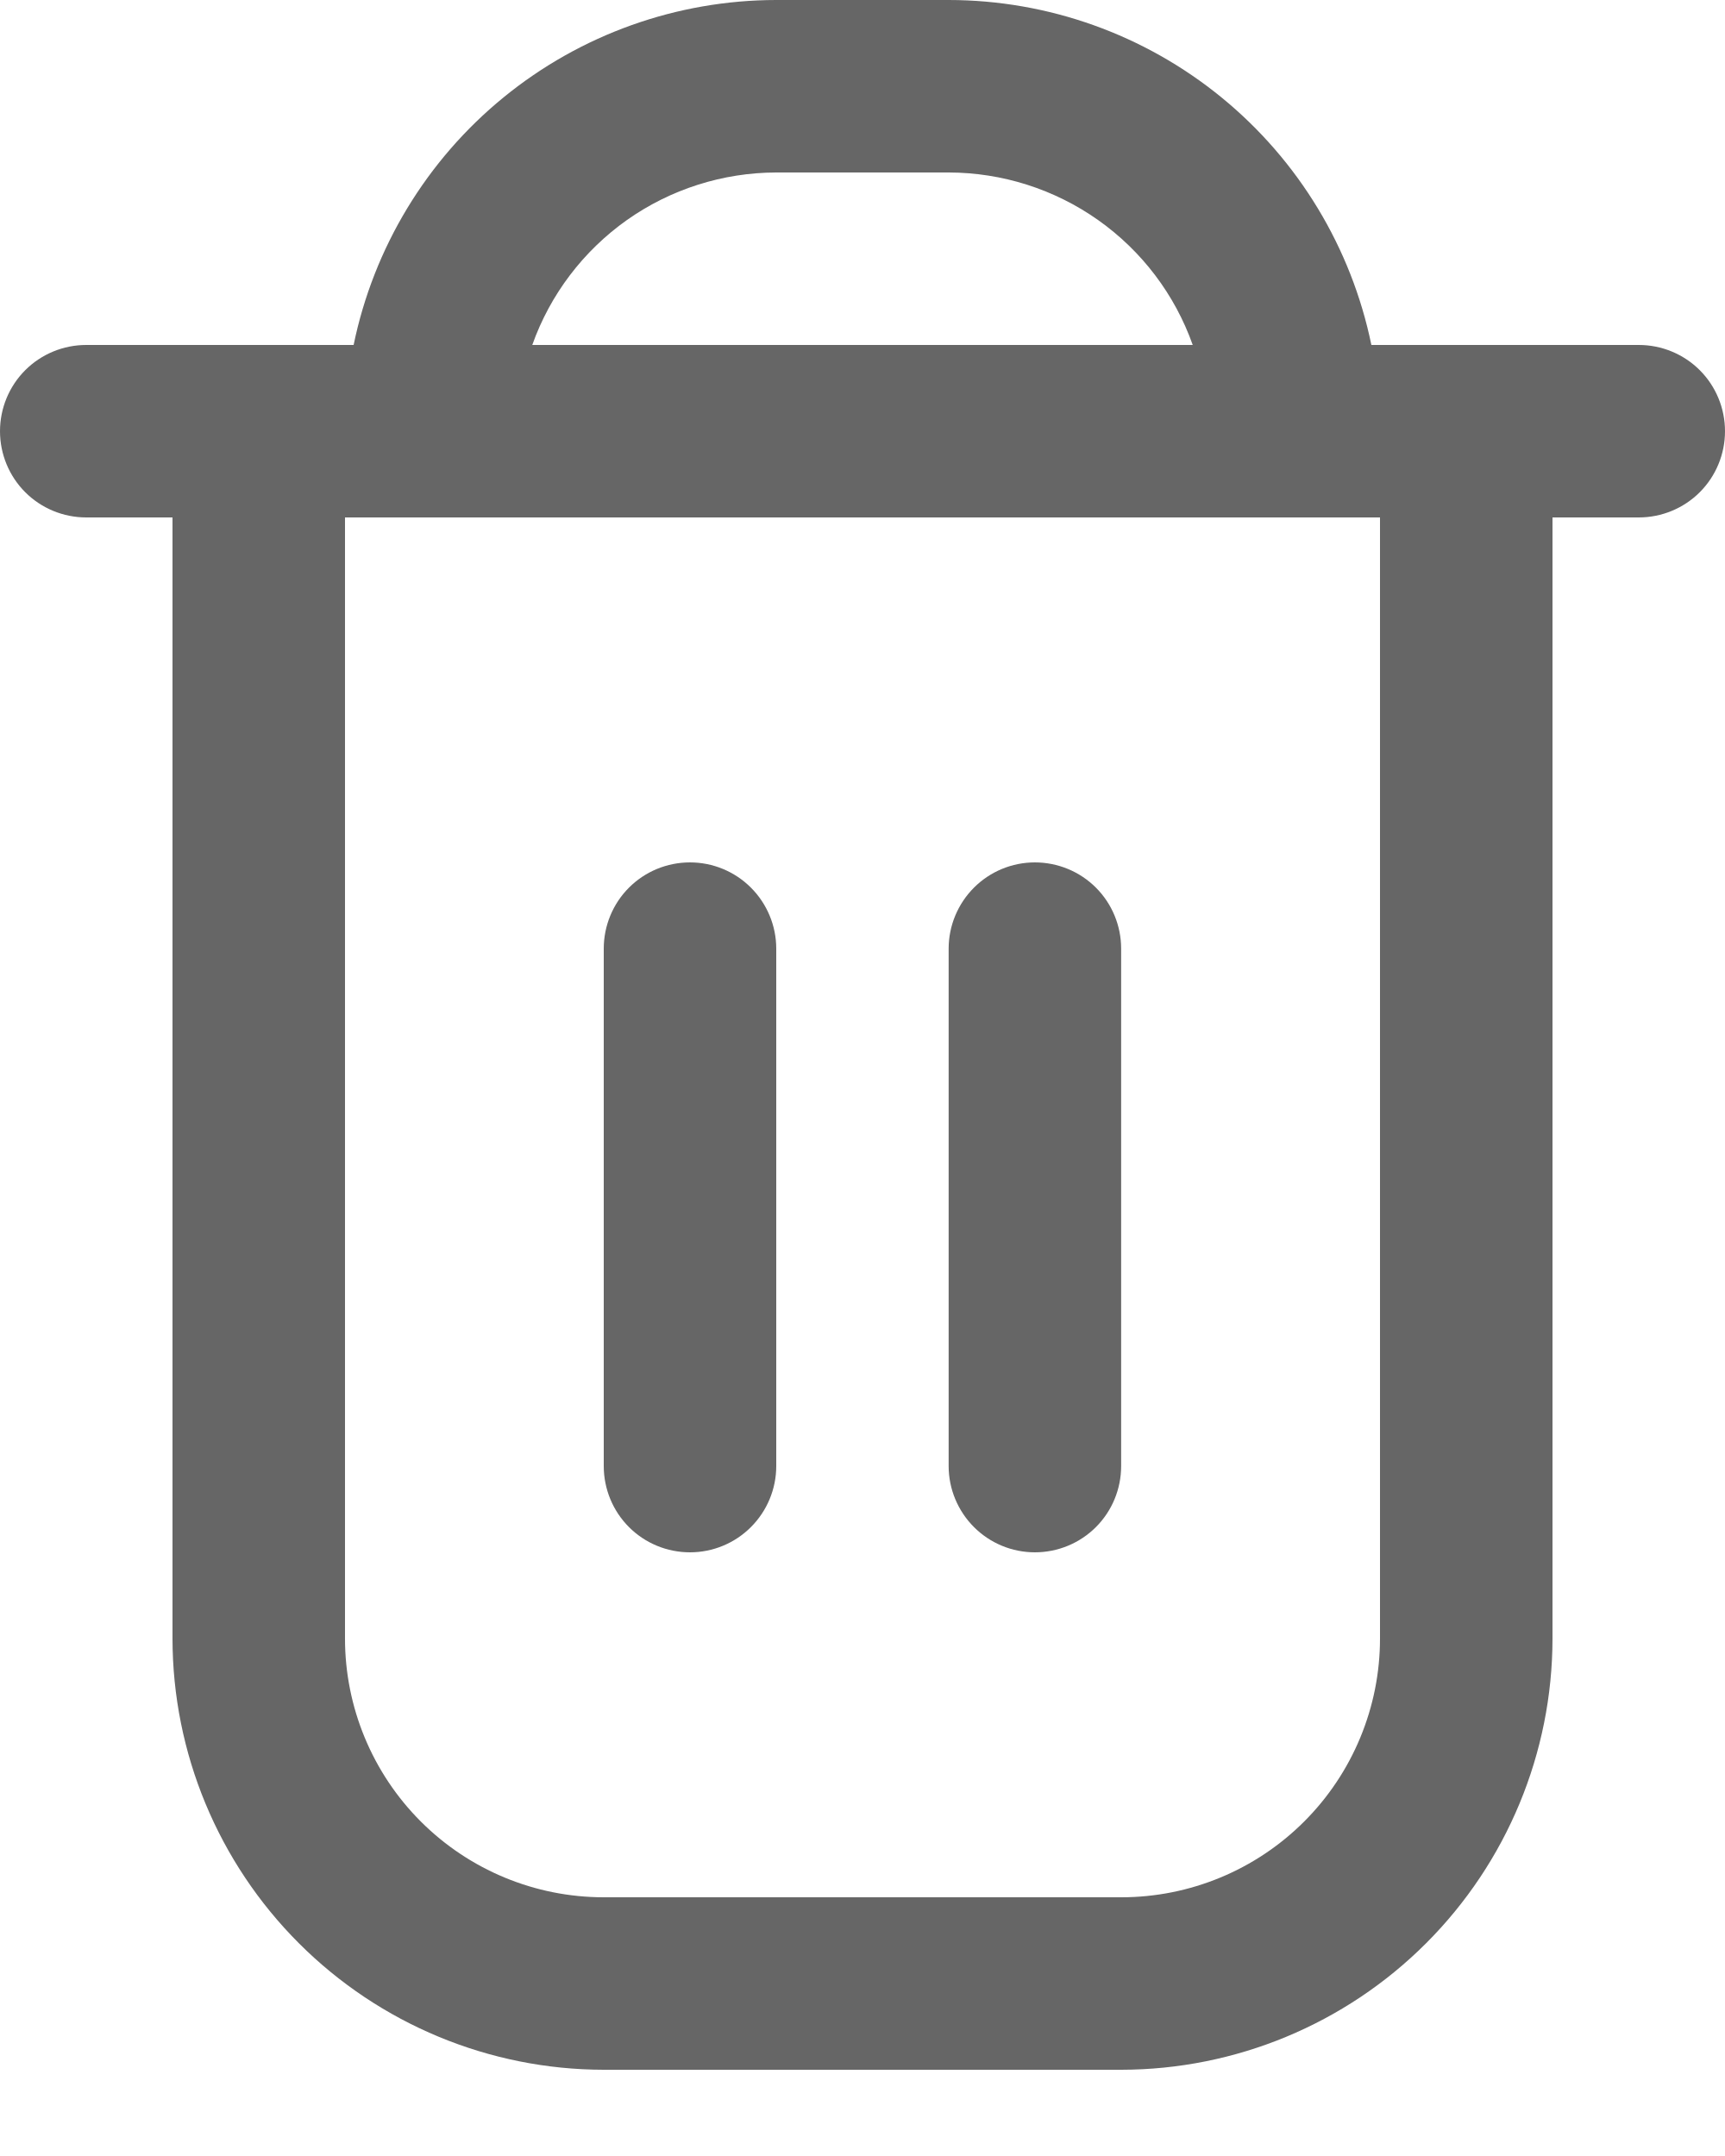
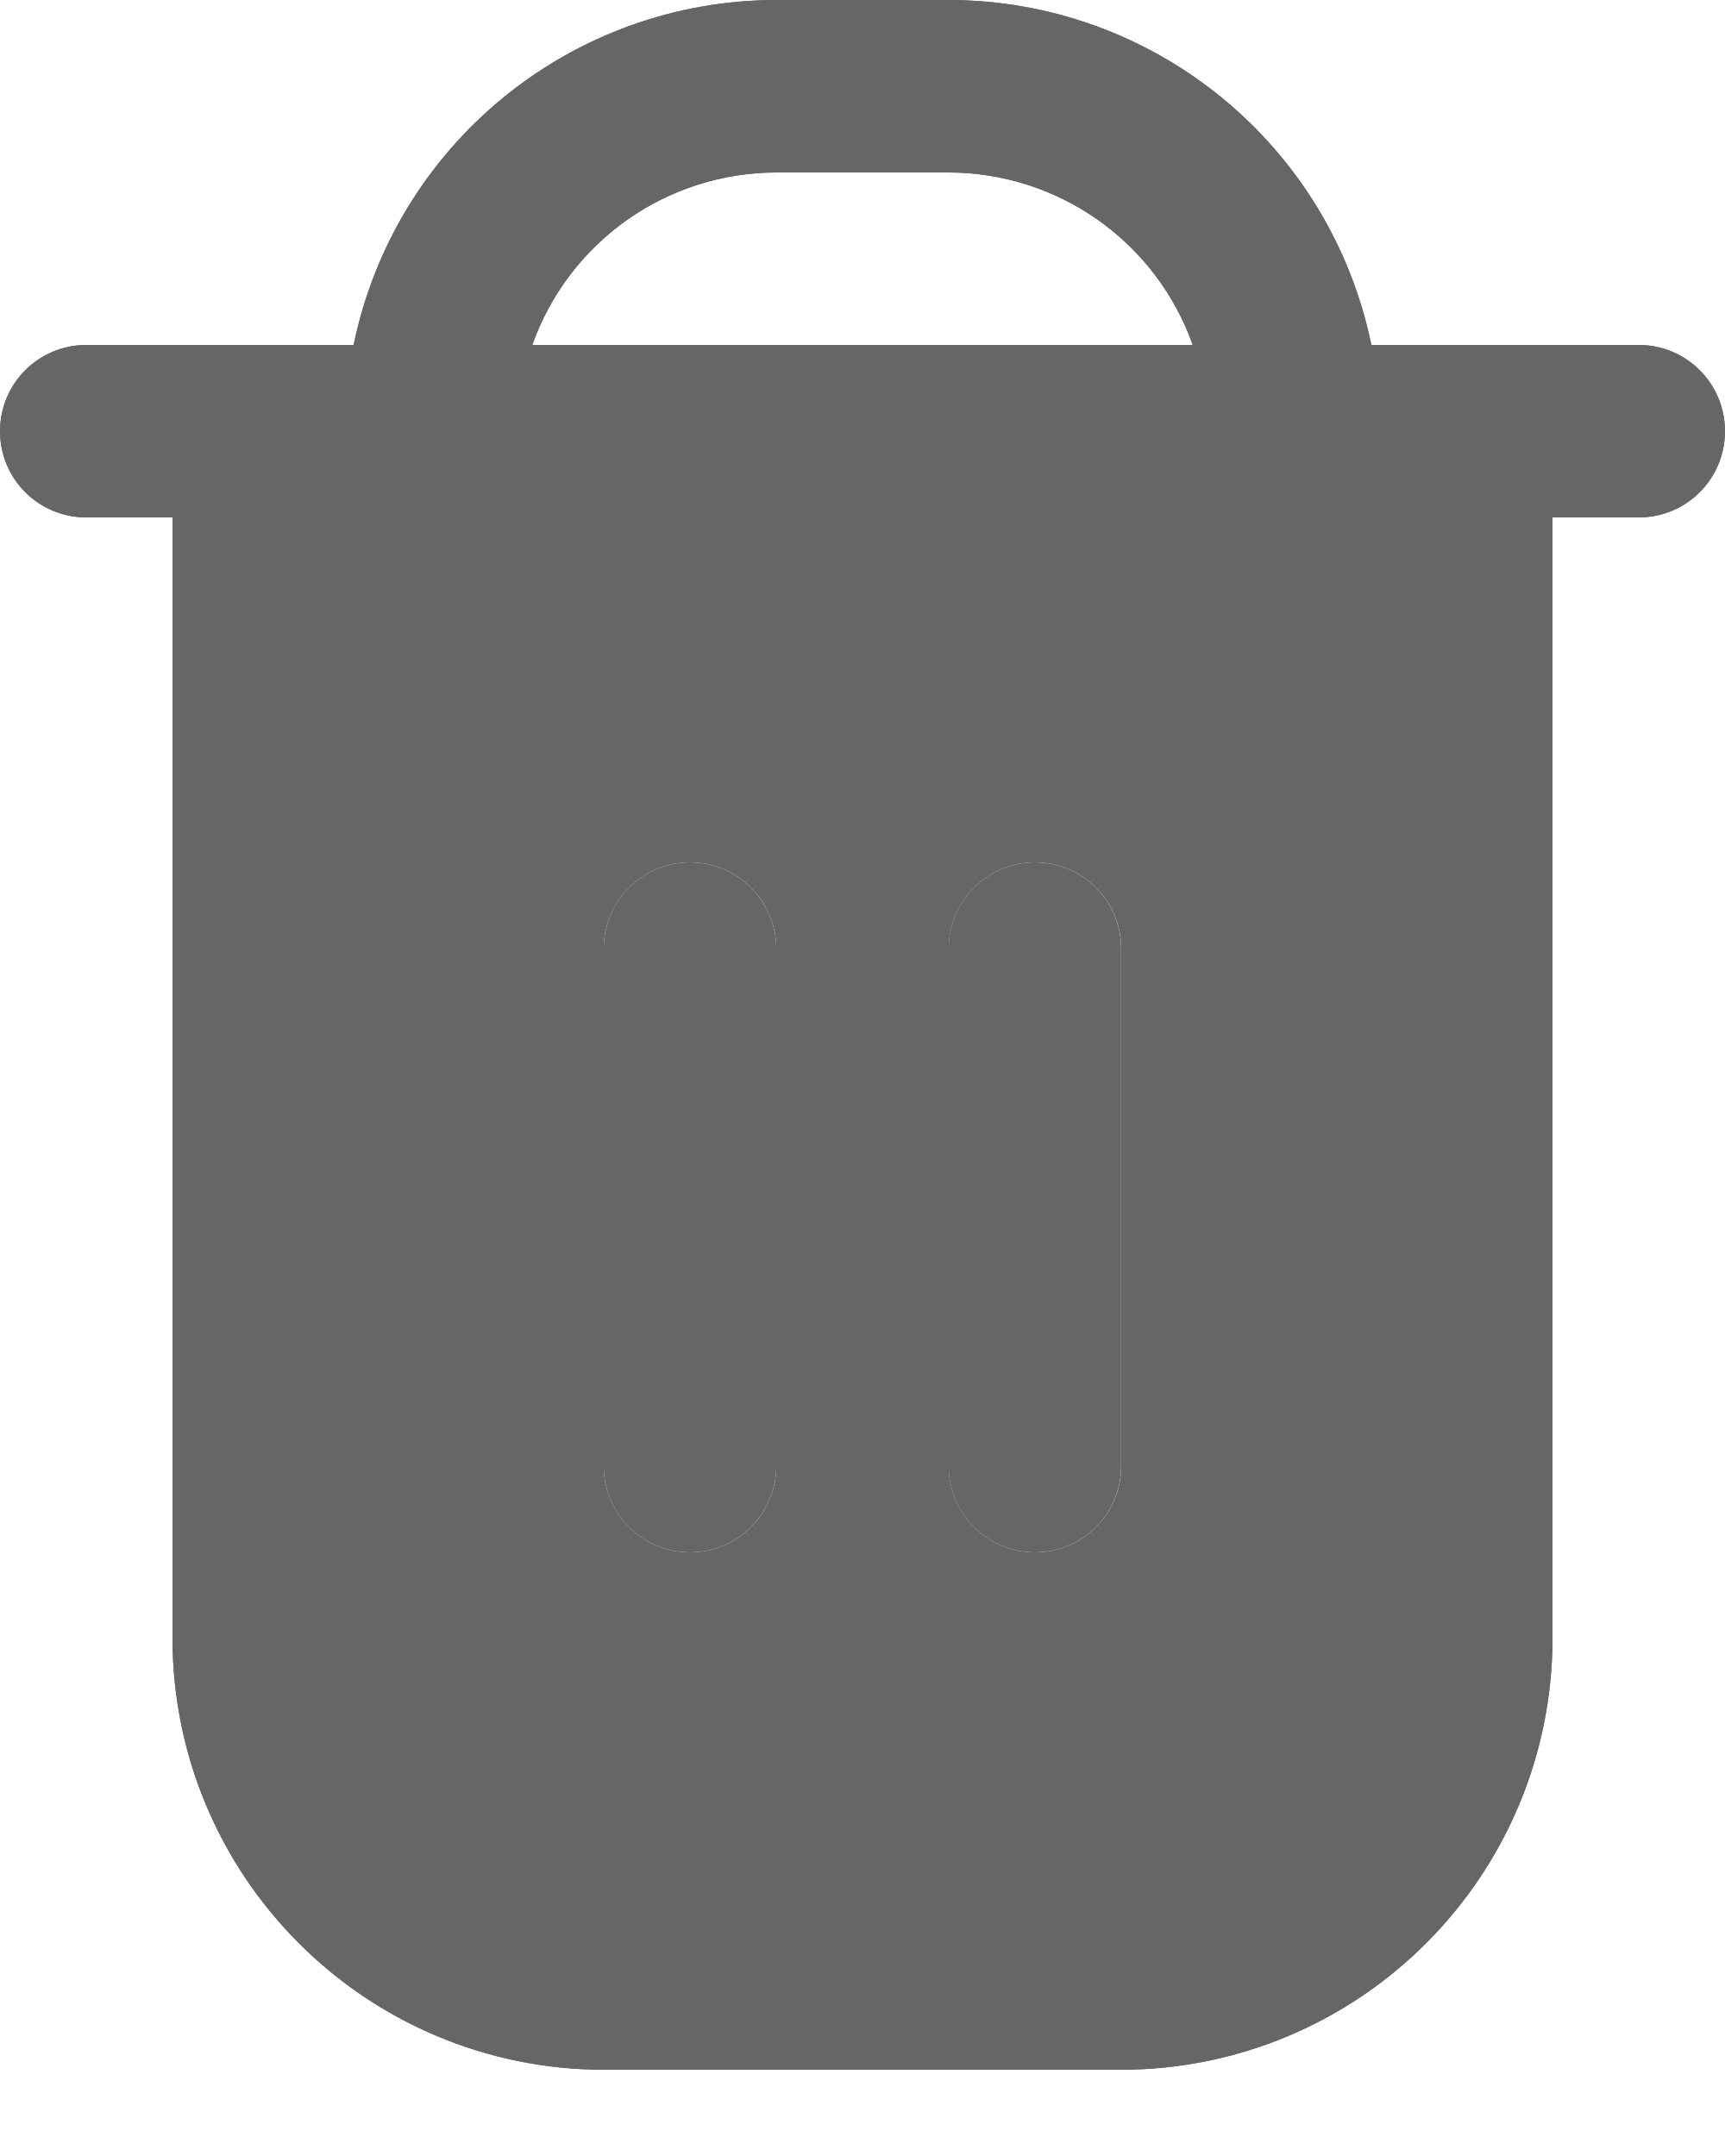
<svg xmlns="http://www.w3.org/2000/svg" width="16" height="20" viewBox="0 0 16 20" fill="none">
  <path d="M15.2 3.2H12.72C12.534 2.297 12.043 1.486 11.329 0.903C10.615 0.32 9.722 0.001 8.8 0L7.2 0C6.278 0.001 5.385 0.32 4.671 0.903C3.957 1.486 3.466 2.297 3.28 3.2H0.8C0.588 3.2 0.384 3.284 0.234 3.434C0.084 3.584 0 3.788 0 4C0 4.212 0.084 4.416 0.234 4.566C0.384 4.716 0.588 4.8 0.8 4.8H1.6V15.2C1.601 16.261 2.023 17.277 2.773 18.027C3.523 18.777 4.54 19.199 5.6 19.2H10.4C11.46 19.199 12.477 18.777 13.227 18.027C13.977 17.277 14.399 16.261 14.4 15.2V4.8H15.2C15.412 4.8 15.616 4.716 15.766 4.566C15.916 4.416 16 4.212 16 4C16 3.788 15.916 3.584 15.766 3.434C15.616 3.284 15.412 3.2 15.2 3.2ZM7.2 1.6H8.8C9.296 1.601 9.78 1.755 10.185 2.041C10.591 2.328 10.897 2.732 11.063 3.2H4.937C5.103 2.732 5.41 2.328 5.815 2.041C6.22 1.755 6.704 1.601 7.2 1.6ZM12.8 15.2C12.8 15.836 12.547 16.447 12.097 16.897C11.647 17.347 11.037 17.6 10.4 17.6H5.6C4.963 17.6 4.353 17.347 3.903 16.897C3.453 16.447 3.2 15.836 3.2 15.2V4.8H12.8V15.2Z" fill="#666666" />
  <path d="M6.4 14.4C6.612 14.4 6.815 14.316 6.965 14.166C7.115 14.016 7.2 13.812 7.2 13.6V8.8C7.2 8.588 7.115 8.384 6.965 8.234C6.815 8.084 6.612 8 6.4 8C6.187 8 5.984 8.084 5.834 8.234C5.684 8.384 5.6 8.588 5.6 8.8V13.6C5.6 13.812 5.684 14.016 5.834 14.166C5.984 14.316 6.187 14.4 6.4 14.4Z" fill="#666666" />
  <path d="M9.599 14.4C9.811 14.4 10.015 14.316 10.165 14.166C10.315 14.016 10.399 13.812 10.399 13.6V8.8C10.399 8.588 10.315 8.384 10.165 8.234C10.015 8.084 9.811 8 9.599 8C9.387 8 9.184 8.084 9.034 8.234C8.884 8.384 8.799 8.588 8.799 8.8V13.6C8.799 13.812 8.884 14.016 9.034 14.166C9.184 14.316 9.387 14.4 9.599 14.4Z" fill="#666666" />
+   <path d="M15.2 3.2H12.72C12.337 1.339 10.7 0.002 8.8 0H7.2C5.3 0.002 3.663 1.339 3.28 3.2H0.8C0.358 3.2 0 3.558 0 4C0 4.442 0.358 4.8 0.8 4.8H1.6V15.2C1.603 17.408 3.392 19.197 5.6 19.2H10.4C12.608 19.197 14.397 17.408 14.4 15.2V4.8H15.2C15.642 4.8 16 4.442 16 4C16 3.558 15.642 3.2 15.2 3.2ZM7.2 13.6C7.2 14.042 6.842 14.4 6.4 14.4C5.958 14.4 5.6 14.042 5.6 13.6V8.8C5.6 8.358 5.958 8 6.4 8C6.842 8 7.2 8.358 7.2 8.8V13.6H7.2ZM10.4 13.6C10.4 14.042 10.042 14.4 9.6 14.4C9.158 14.4 8.8 14.042 8.8 13.6V8.8C8.8 8.358 9.158 8 9.6 8C10.042 8 10.4 8.358 10.4 8.8V13.6ZM4.937 3.2C5.277 2.242 6.183 1.601 7.2 1.6H8.8C9.817 1.601 10.723 2.242 11.063 3.2H4.937Z" fill="#666666" />
</svg>
